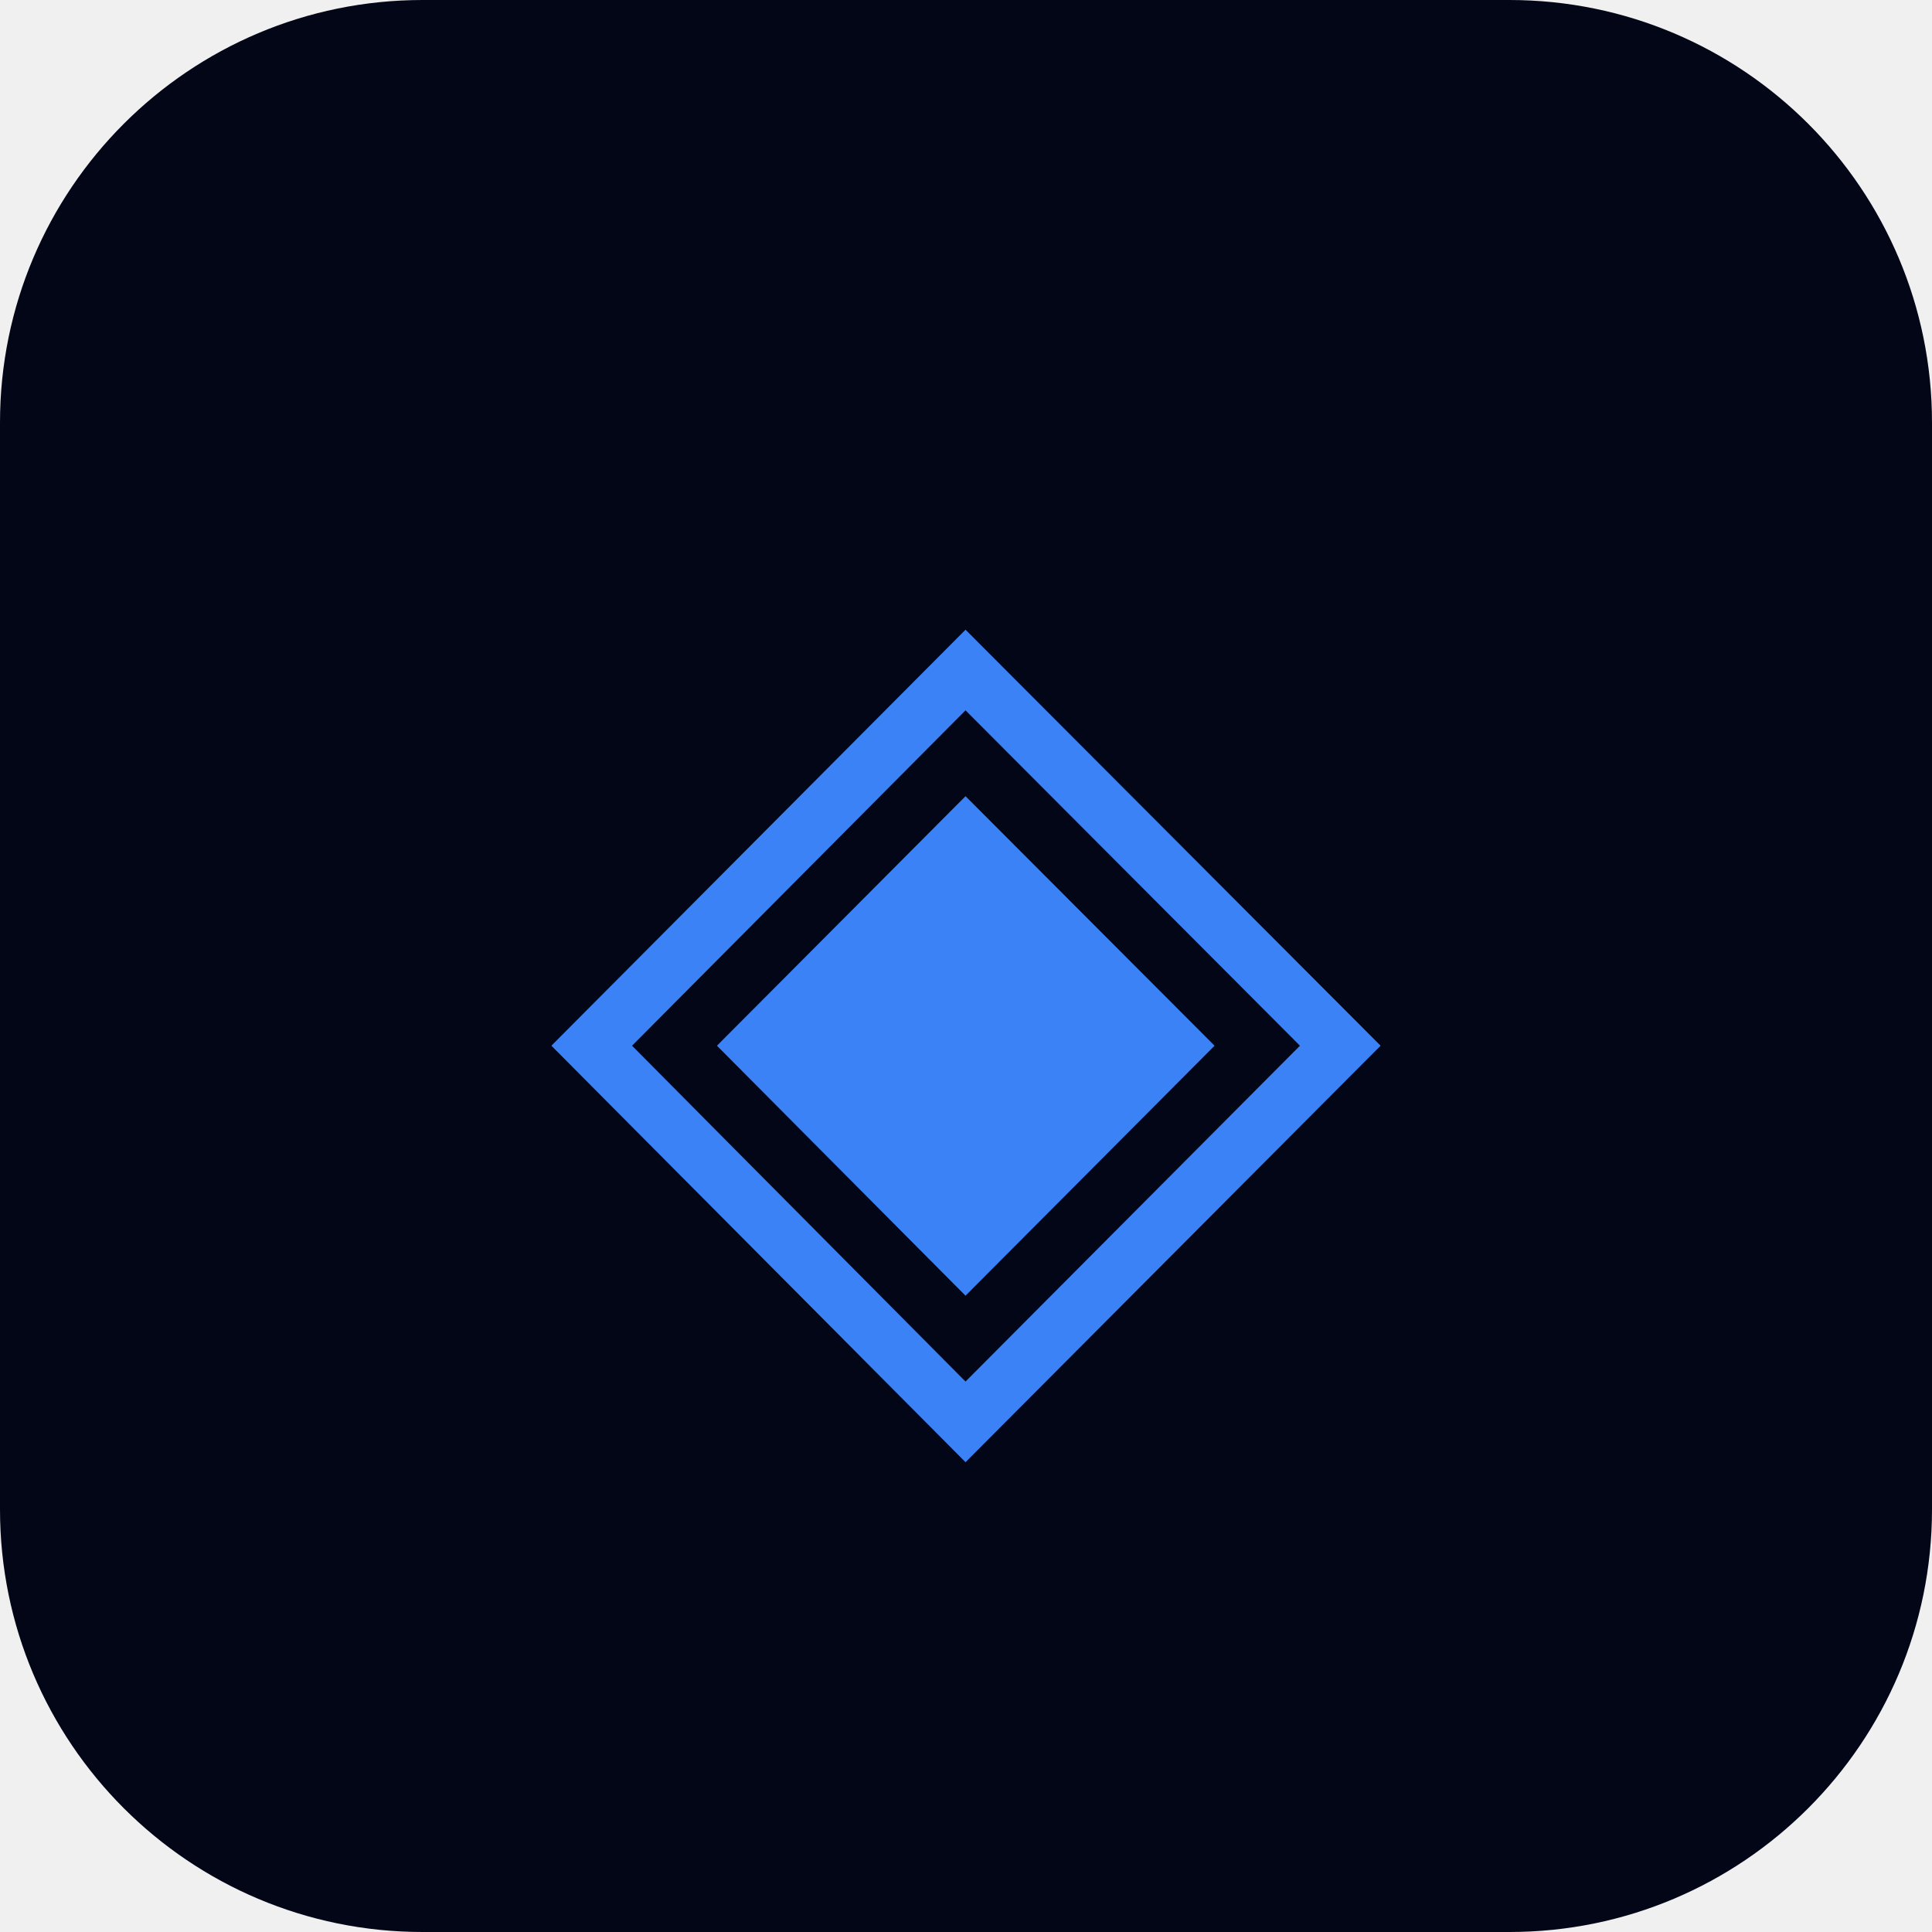
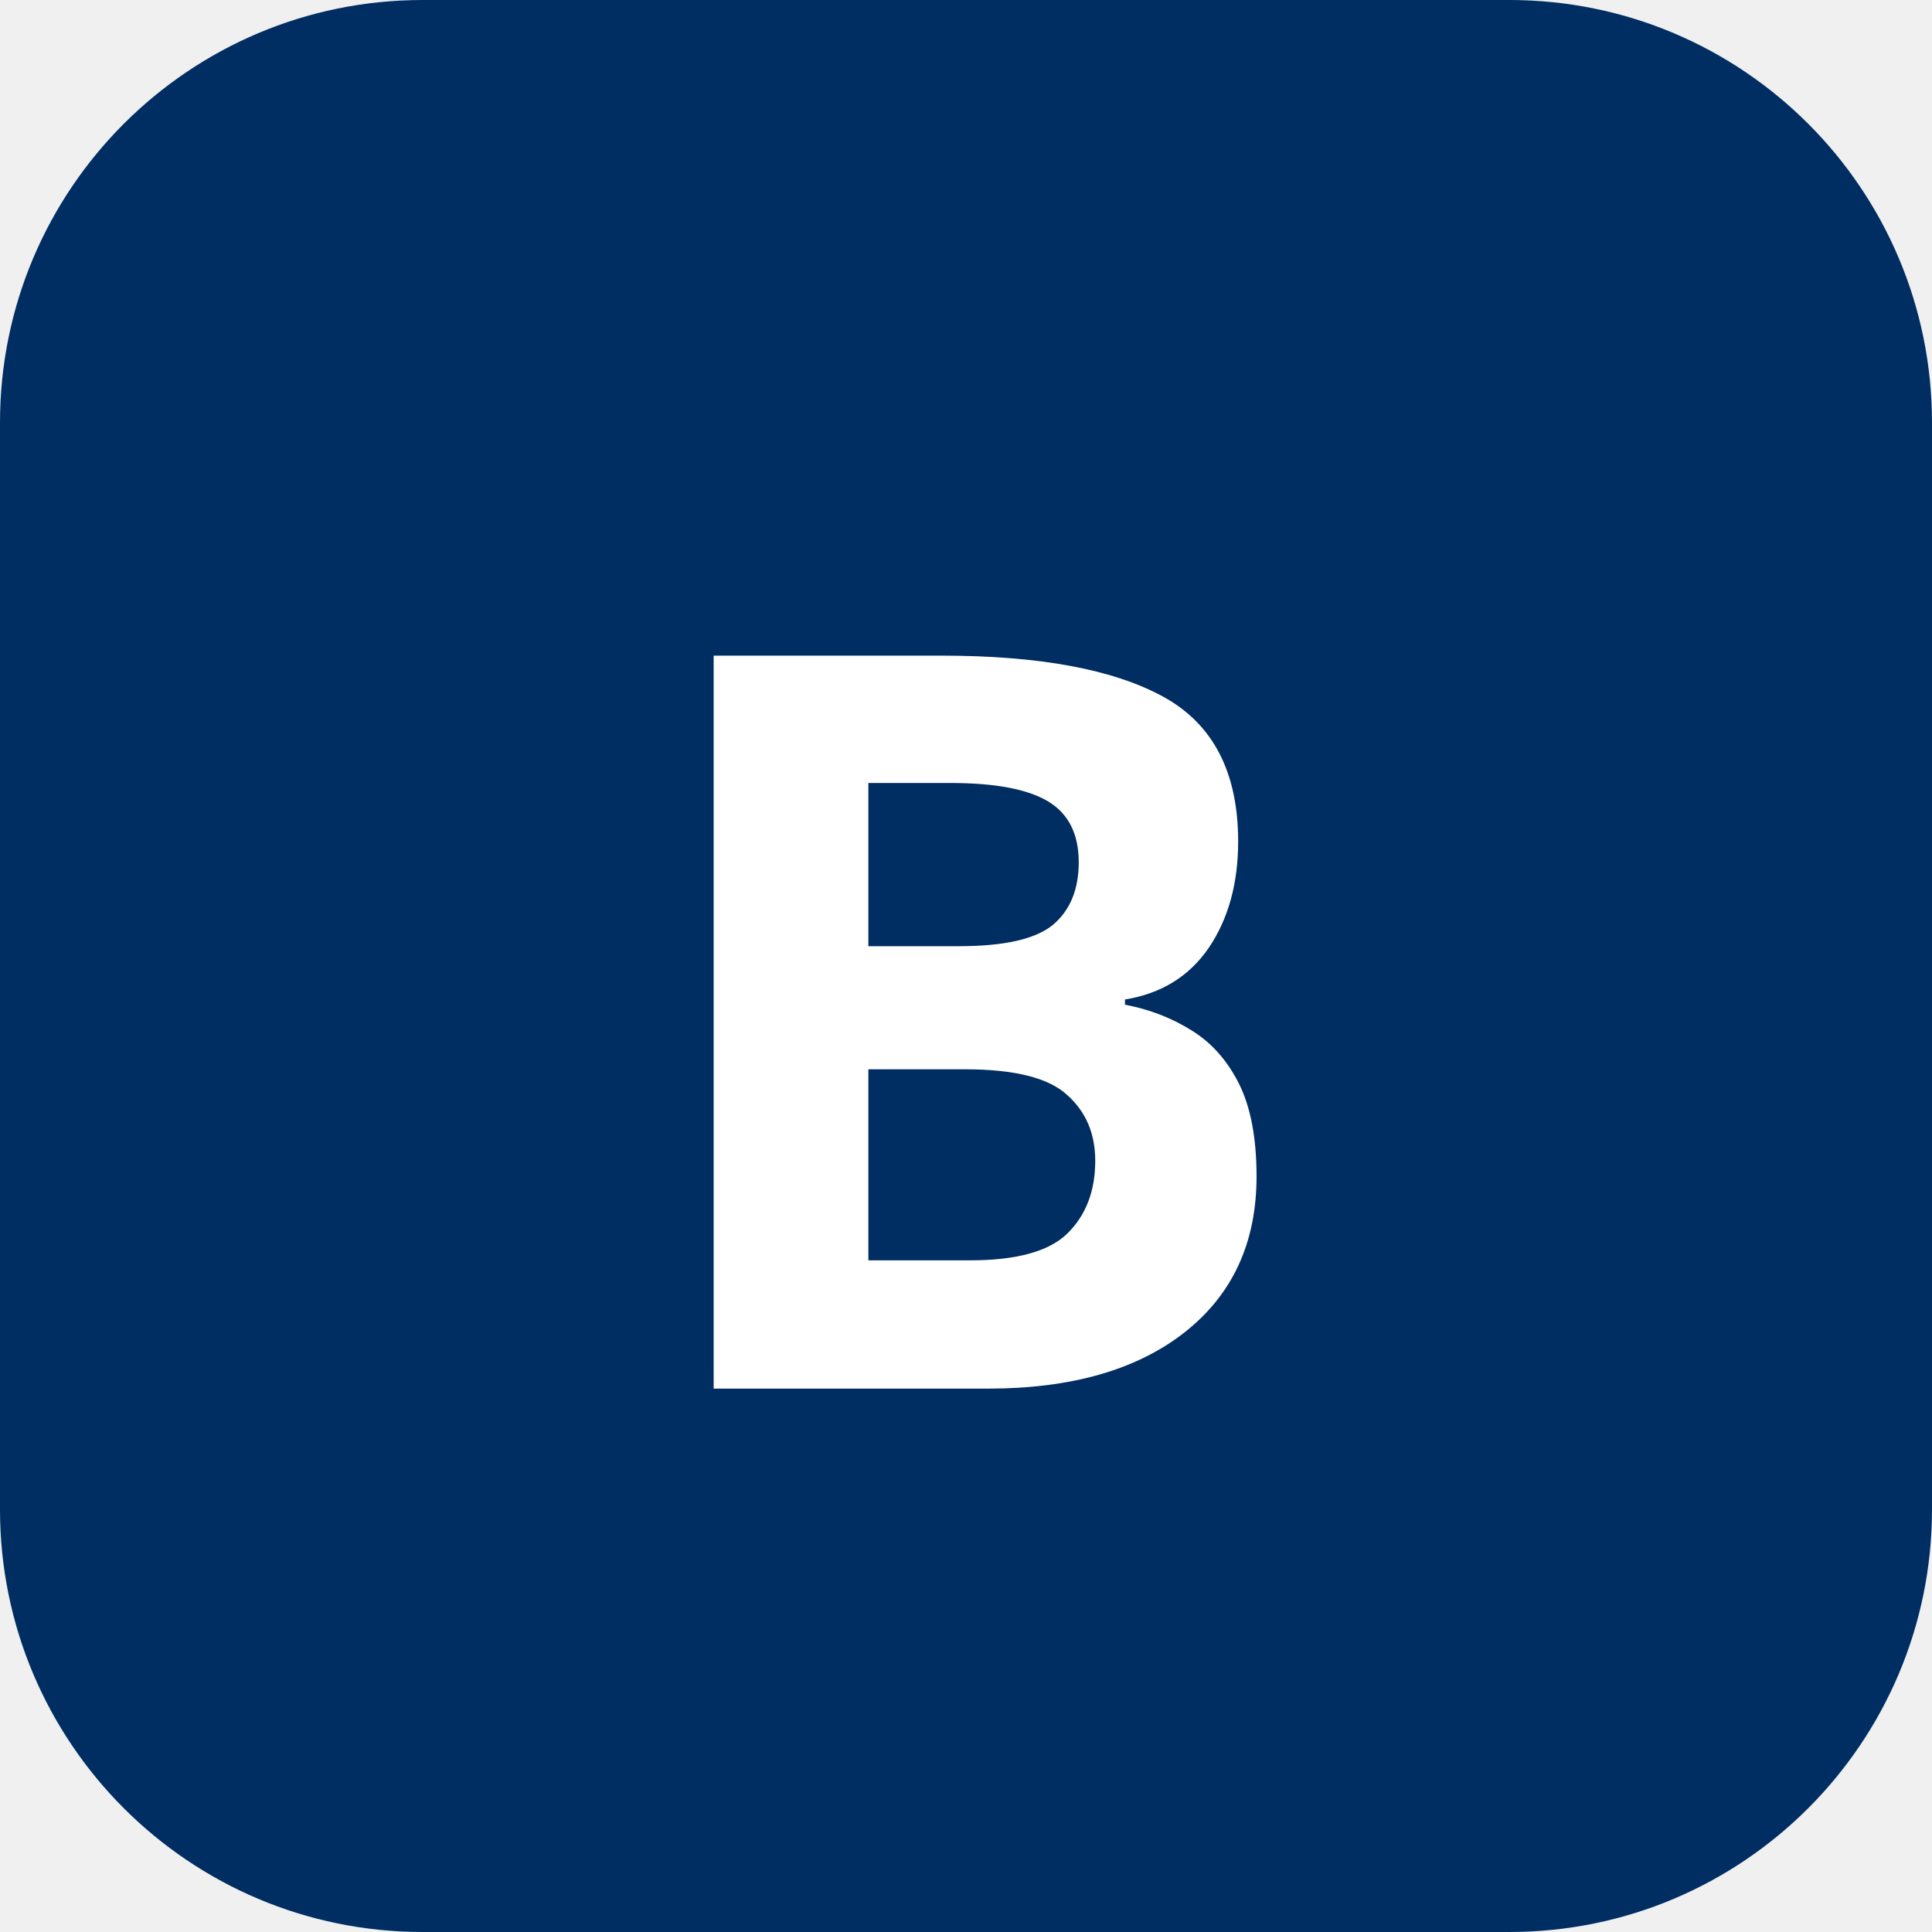
- <svg xmlns="http://www.w3.org/2000/svg" viewBox="0 0 64 64" fill="none">
-   <rect width="64" height="64" rx="14" fill="#020617" />
-   <text x="32" y="44" font-size="36" text-anchor="middle" fill="#3b82f6" font-family="system-ui">◈</text>
+ <svg xmlns="http://www.w3.org/2000/svg" viewBox="0 0 64 64">
+   <rect width="64" height="64" rx="14" fill="#002D62" />
+   <text x="32" y="46" font-size="34" text-anchor="middle" fill="#fff" font-family="system-ui" font-weight="800">B</text>
</svg>
